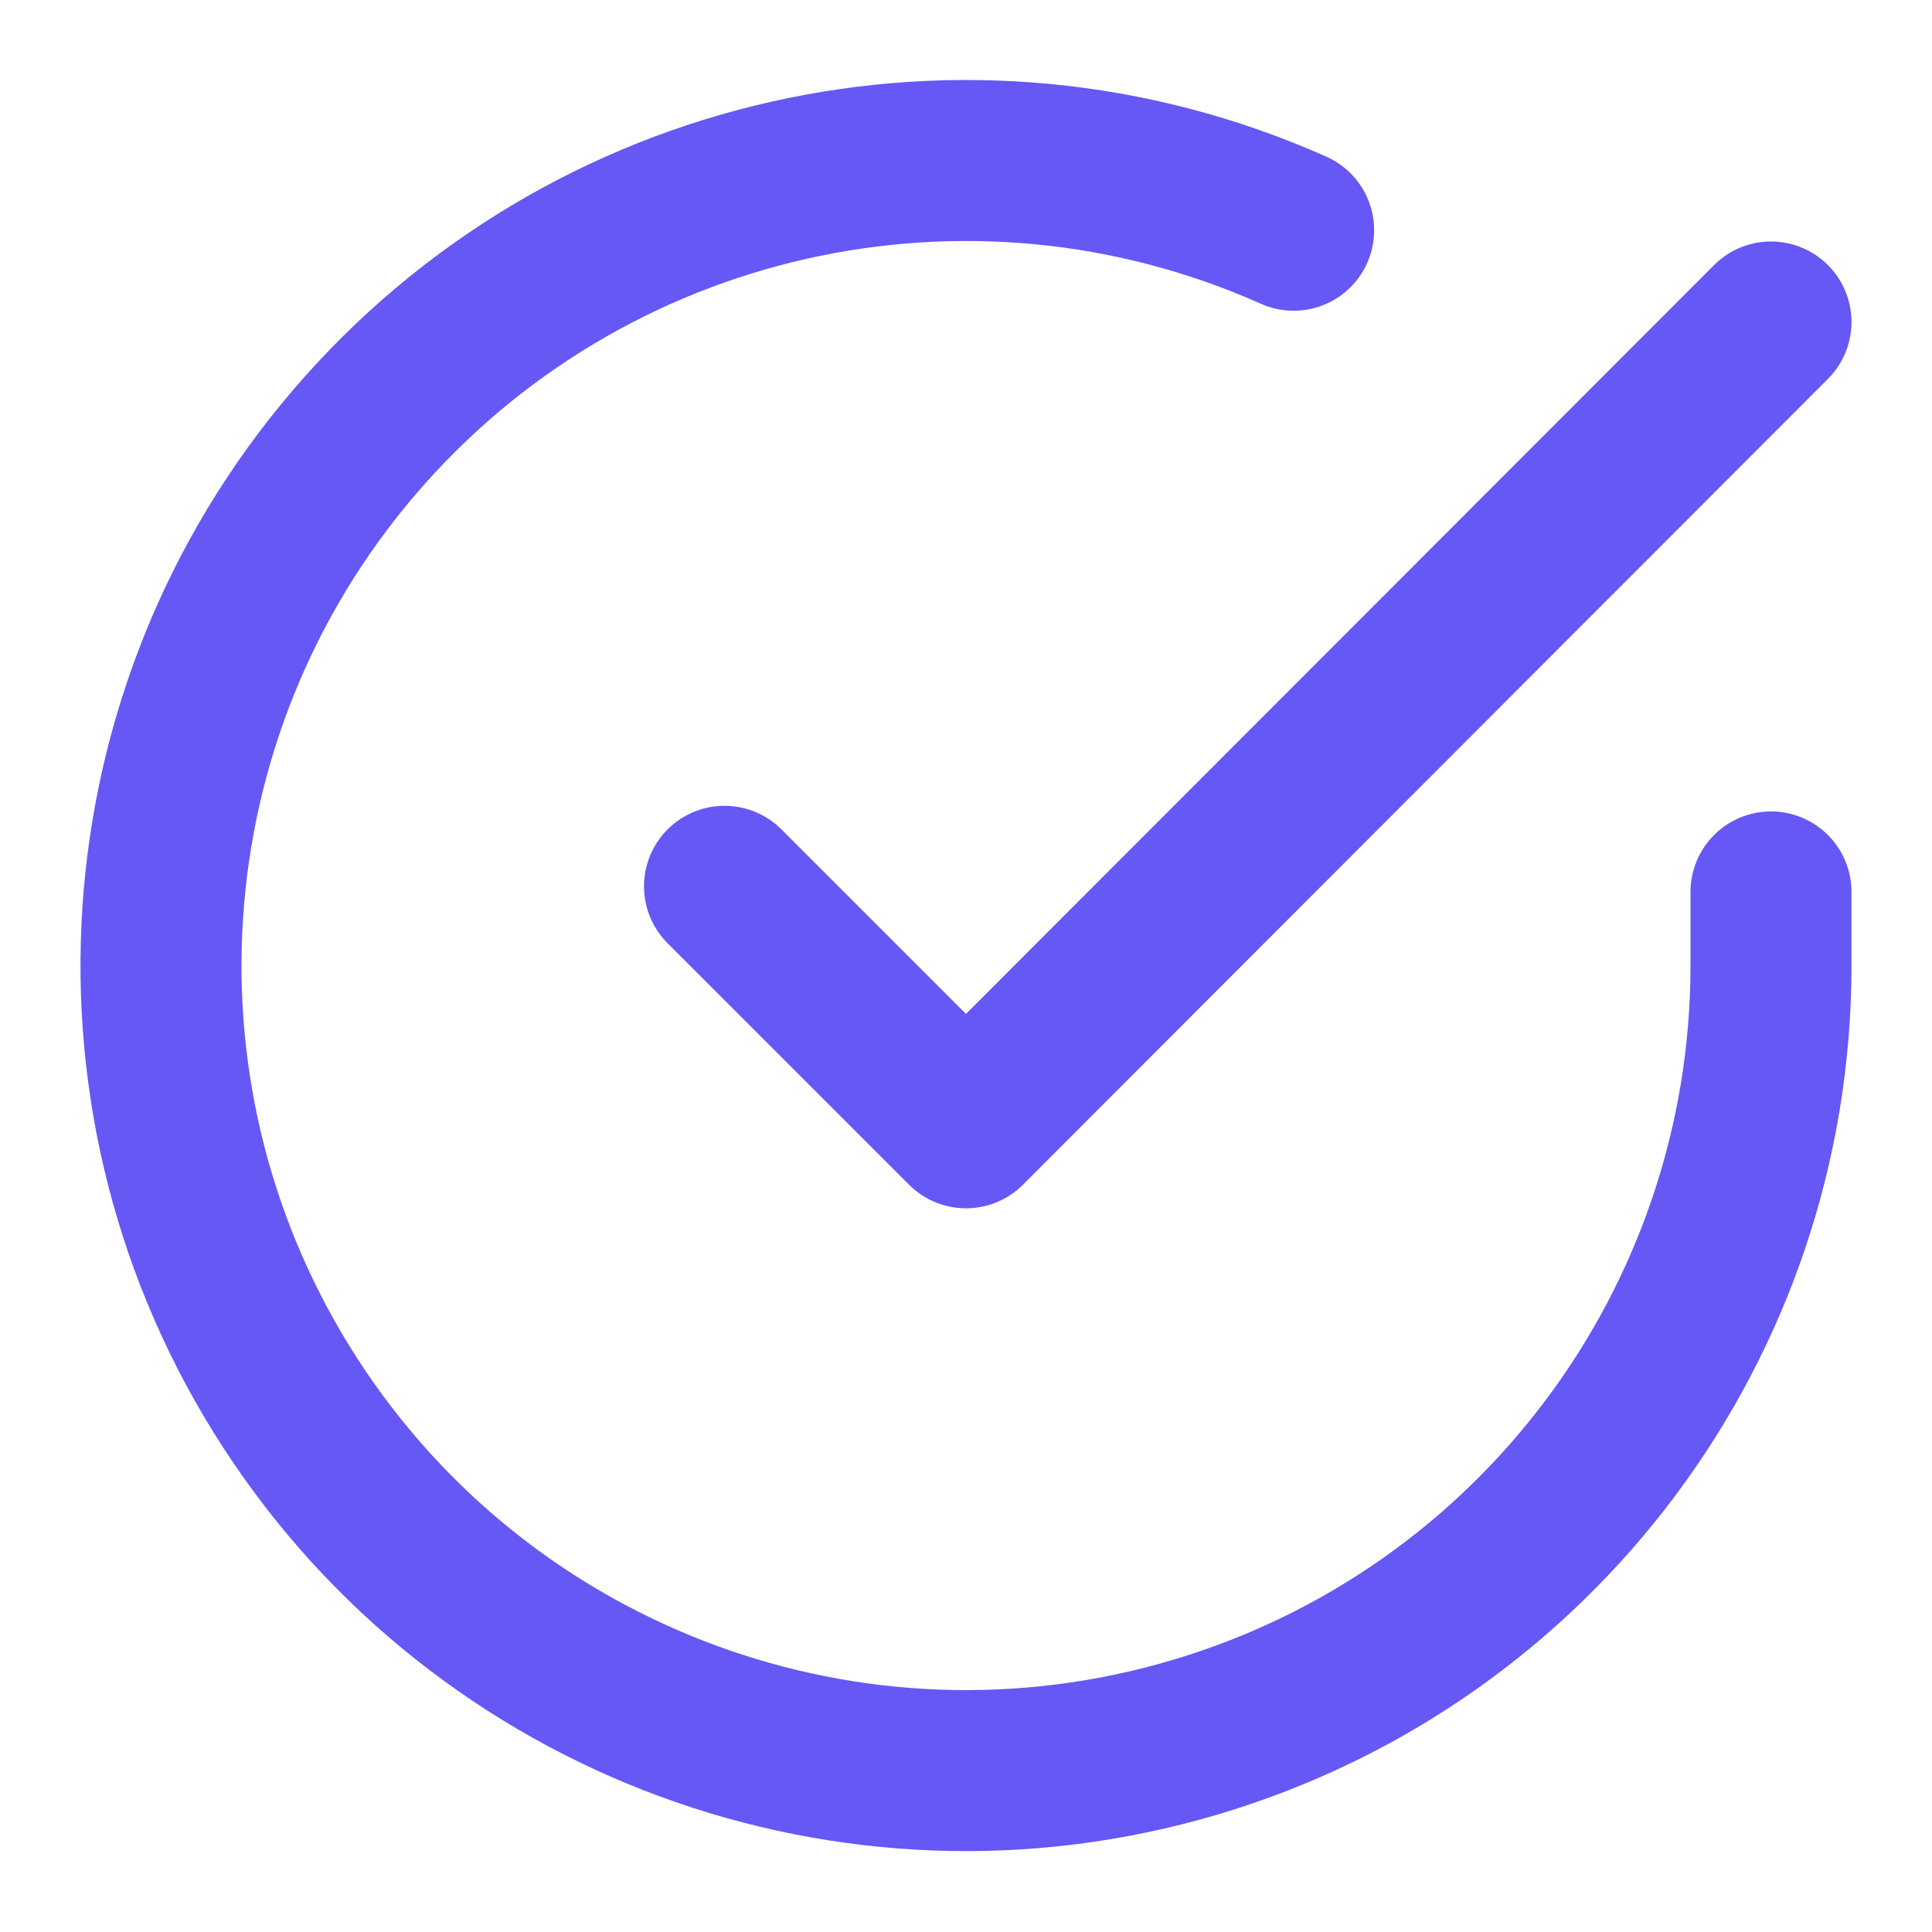
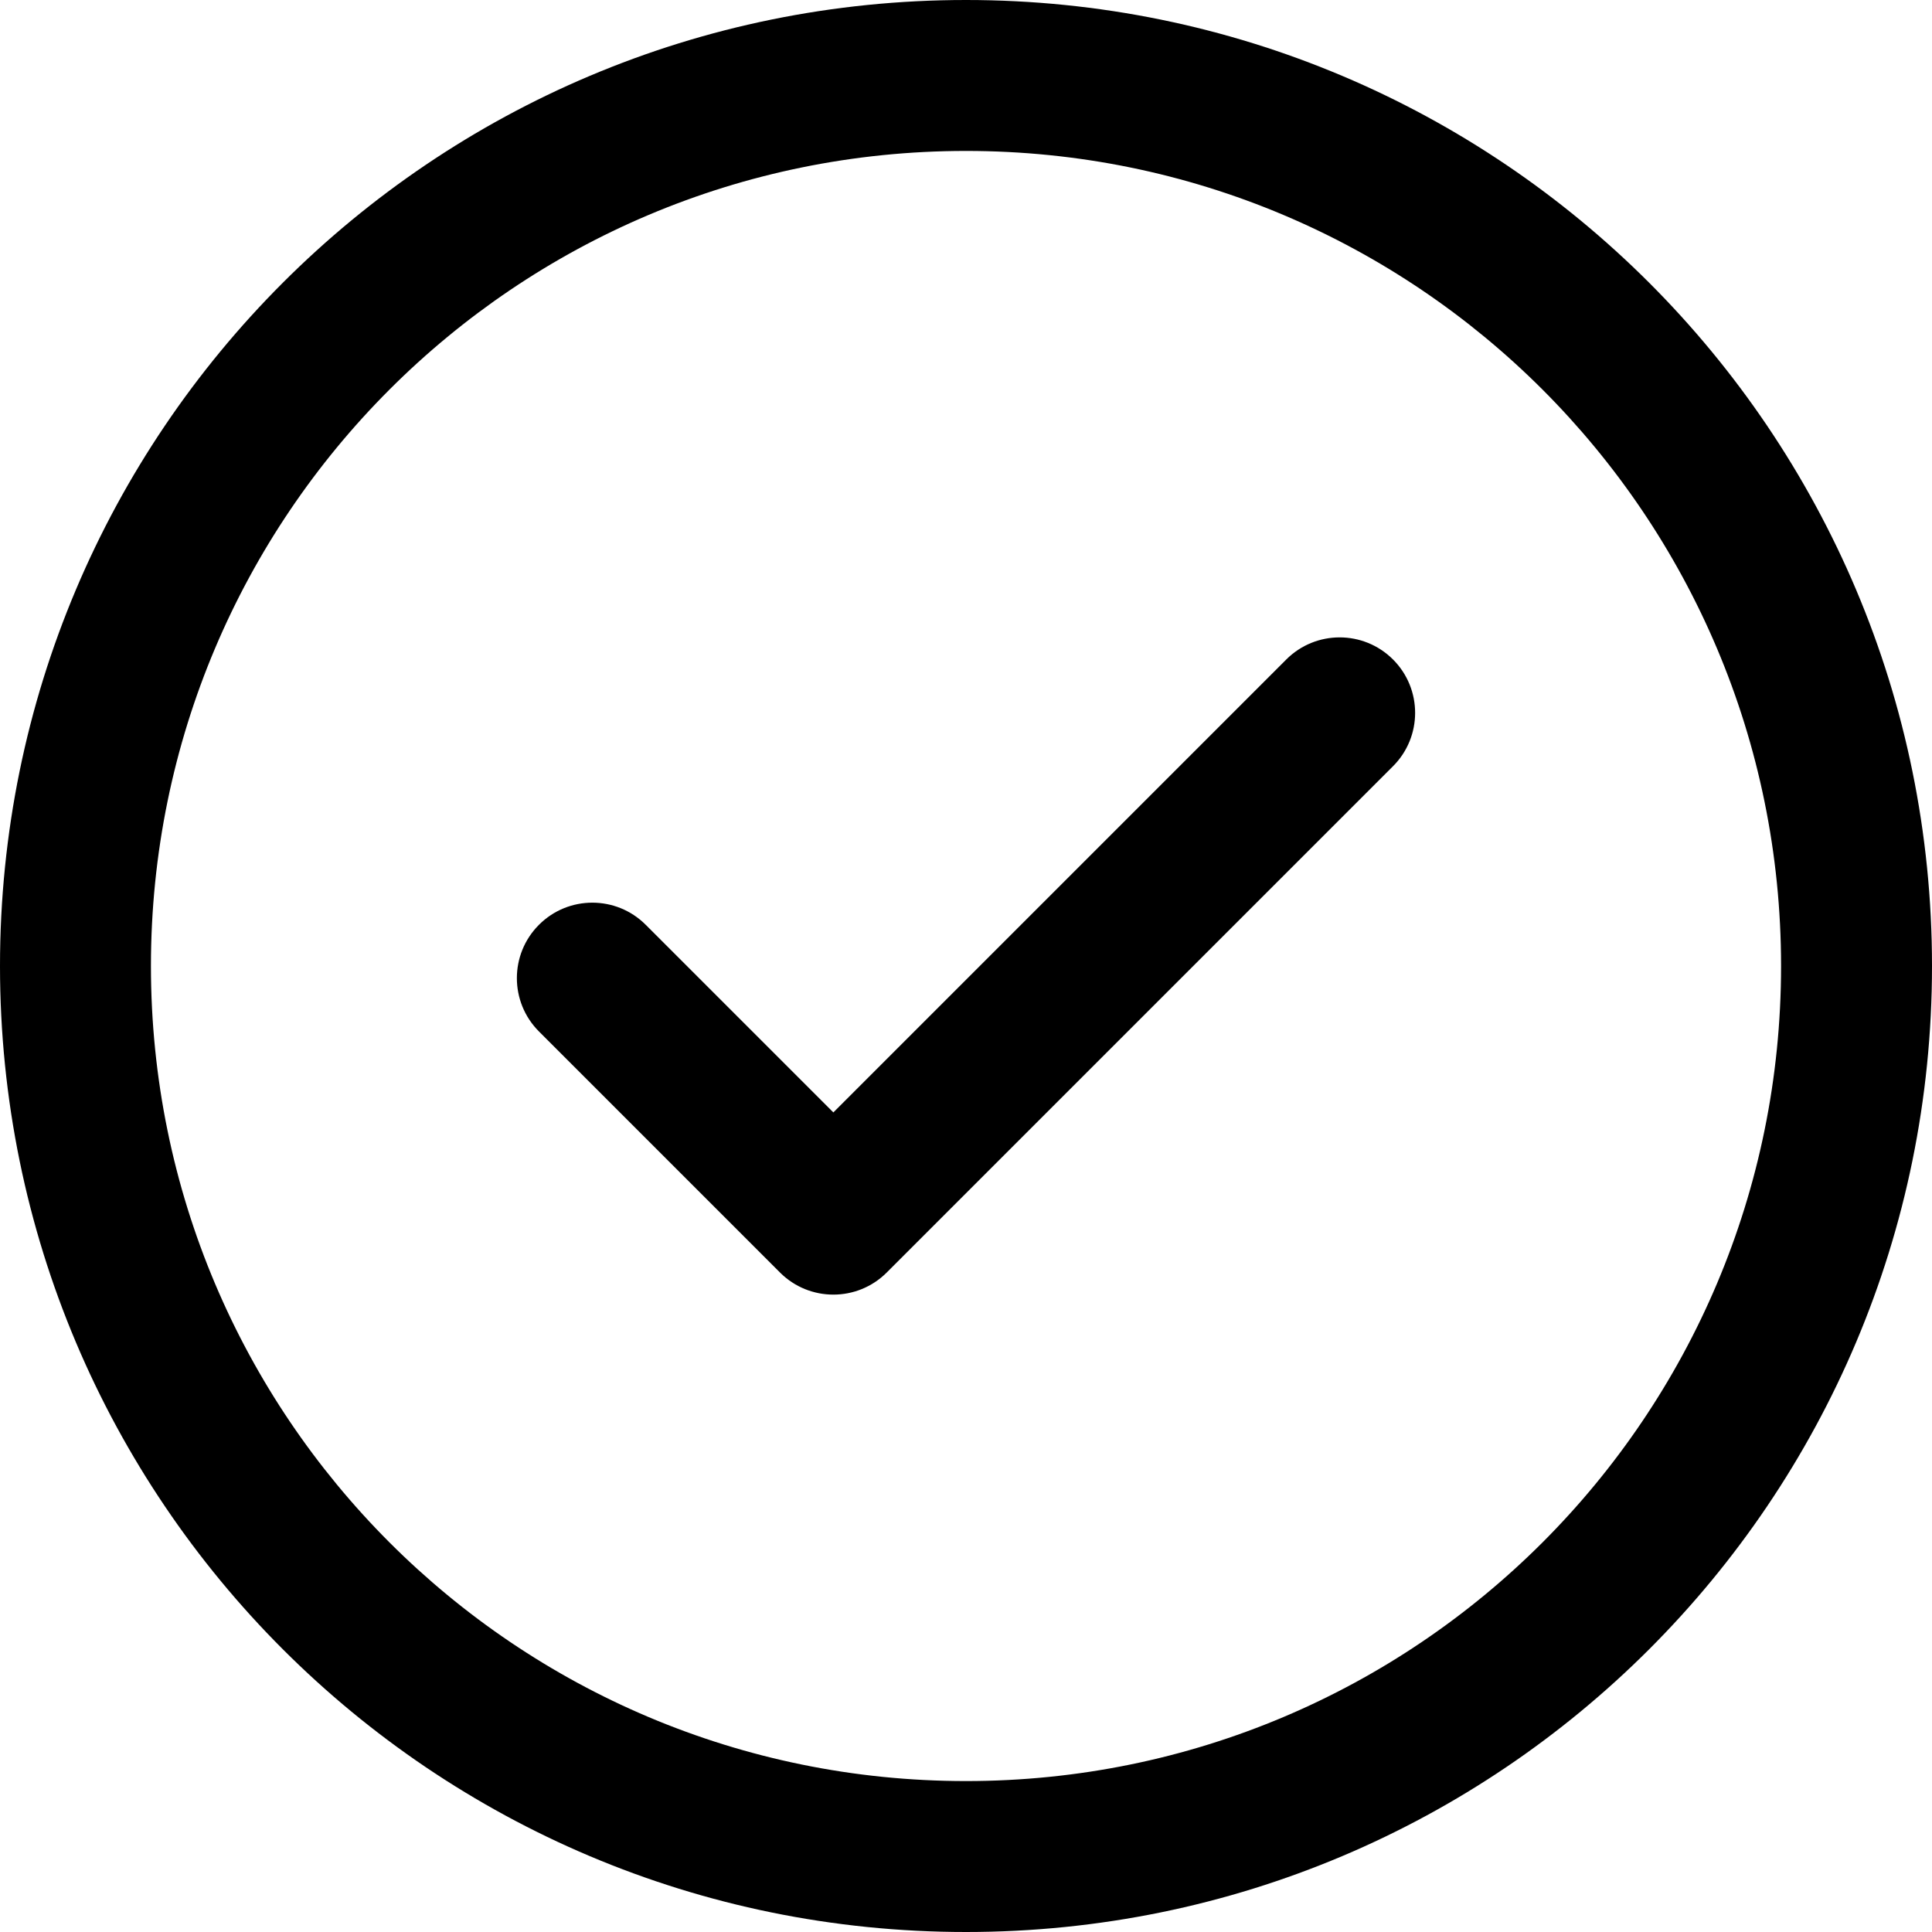
- <svg xmlns="http://www.w3.org/2000/svg" viewBox="0 0 24 24" fill="none" stroke="#6558f5" stroke-width="2" stroke-linecap="round" stroke-linejoin="round">
-   <path d="M22 11.08V12a10 10 0 1 1-5.93-9.14" />
-   <polyline points="22 4 12 14.01 9 11.01" />
+ <svg xmlns="http://www.w3.org/2000/svg" height="35px" viewBox="0 0 512 512" width="35px">
+   <path d="m369.164 174.77c7.812 7.812 7.812 20.477 0 28.285l-134.172 134.176c-7.812 7.809-20.473 7.809-28.285 0l-63.871-63.875c-7.812-7.809-7.812-20.473 0-28.281 7.809-7.812 20.473-7.812 28.281 0l49.73 49.73 120.031-120.035c7.812-7.809 20.477-7.809 28.285 0zm142.836 81.23c0 141.504-114.516 256-256 256-141.504 0-256-114.516-256-256 0-141.504 114.516-256 256-256 141.504 0 256 114.516 256 256zm-40 0c0-119.395-96.621-216-216-216-119.395 0-216 96.621-216 216 0 119.395 96.621 216 216 216 119.395 0 216-96.621 216-216zm0 0" />
</svg>
